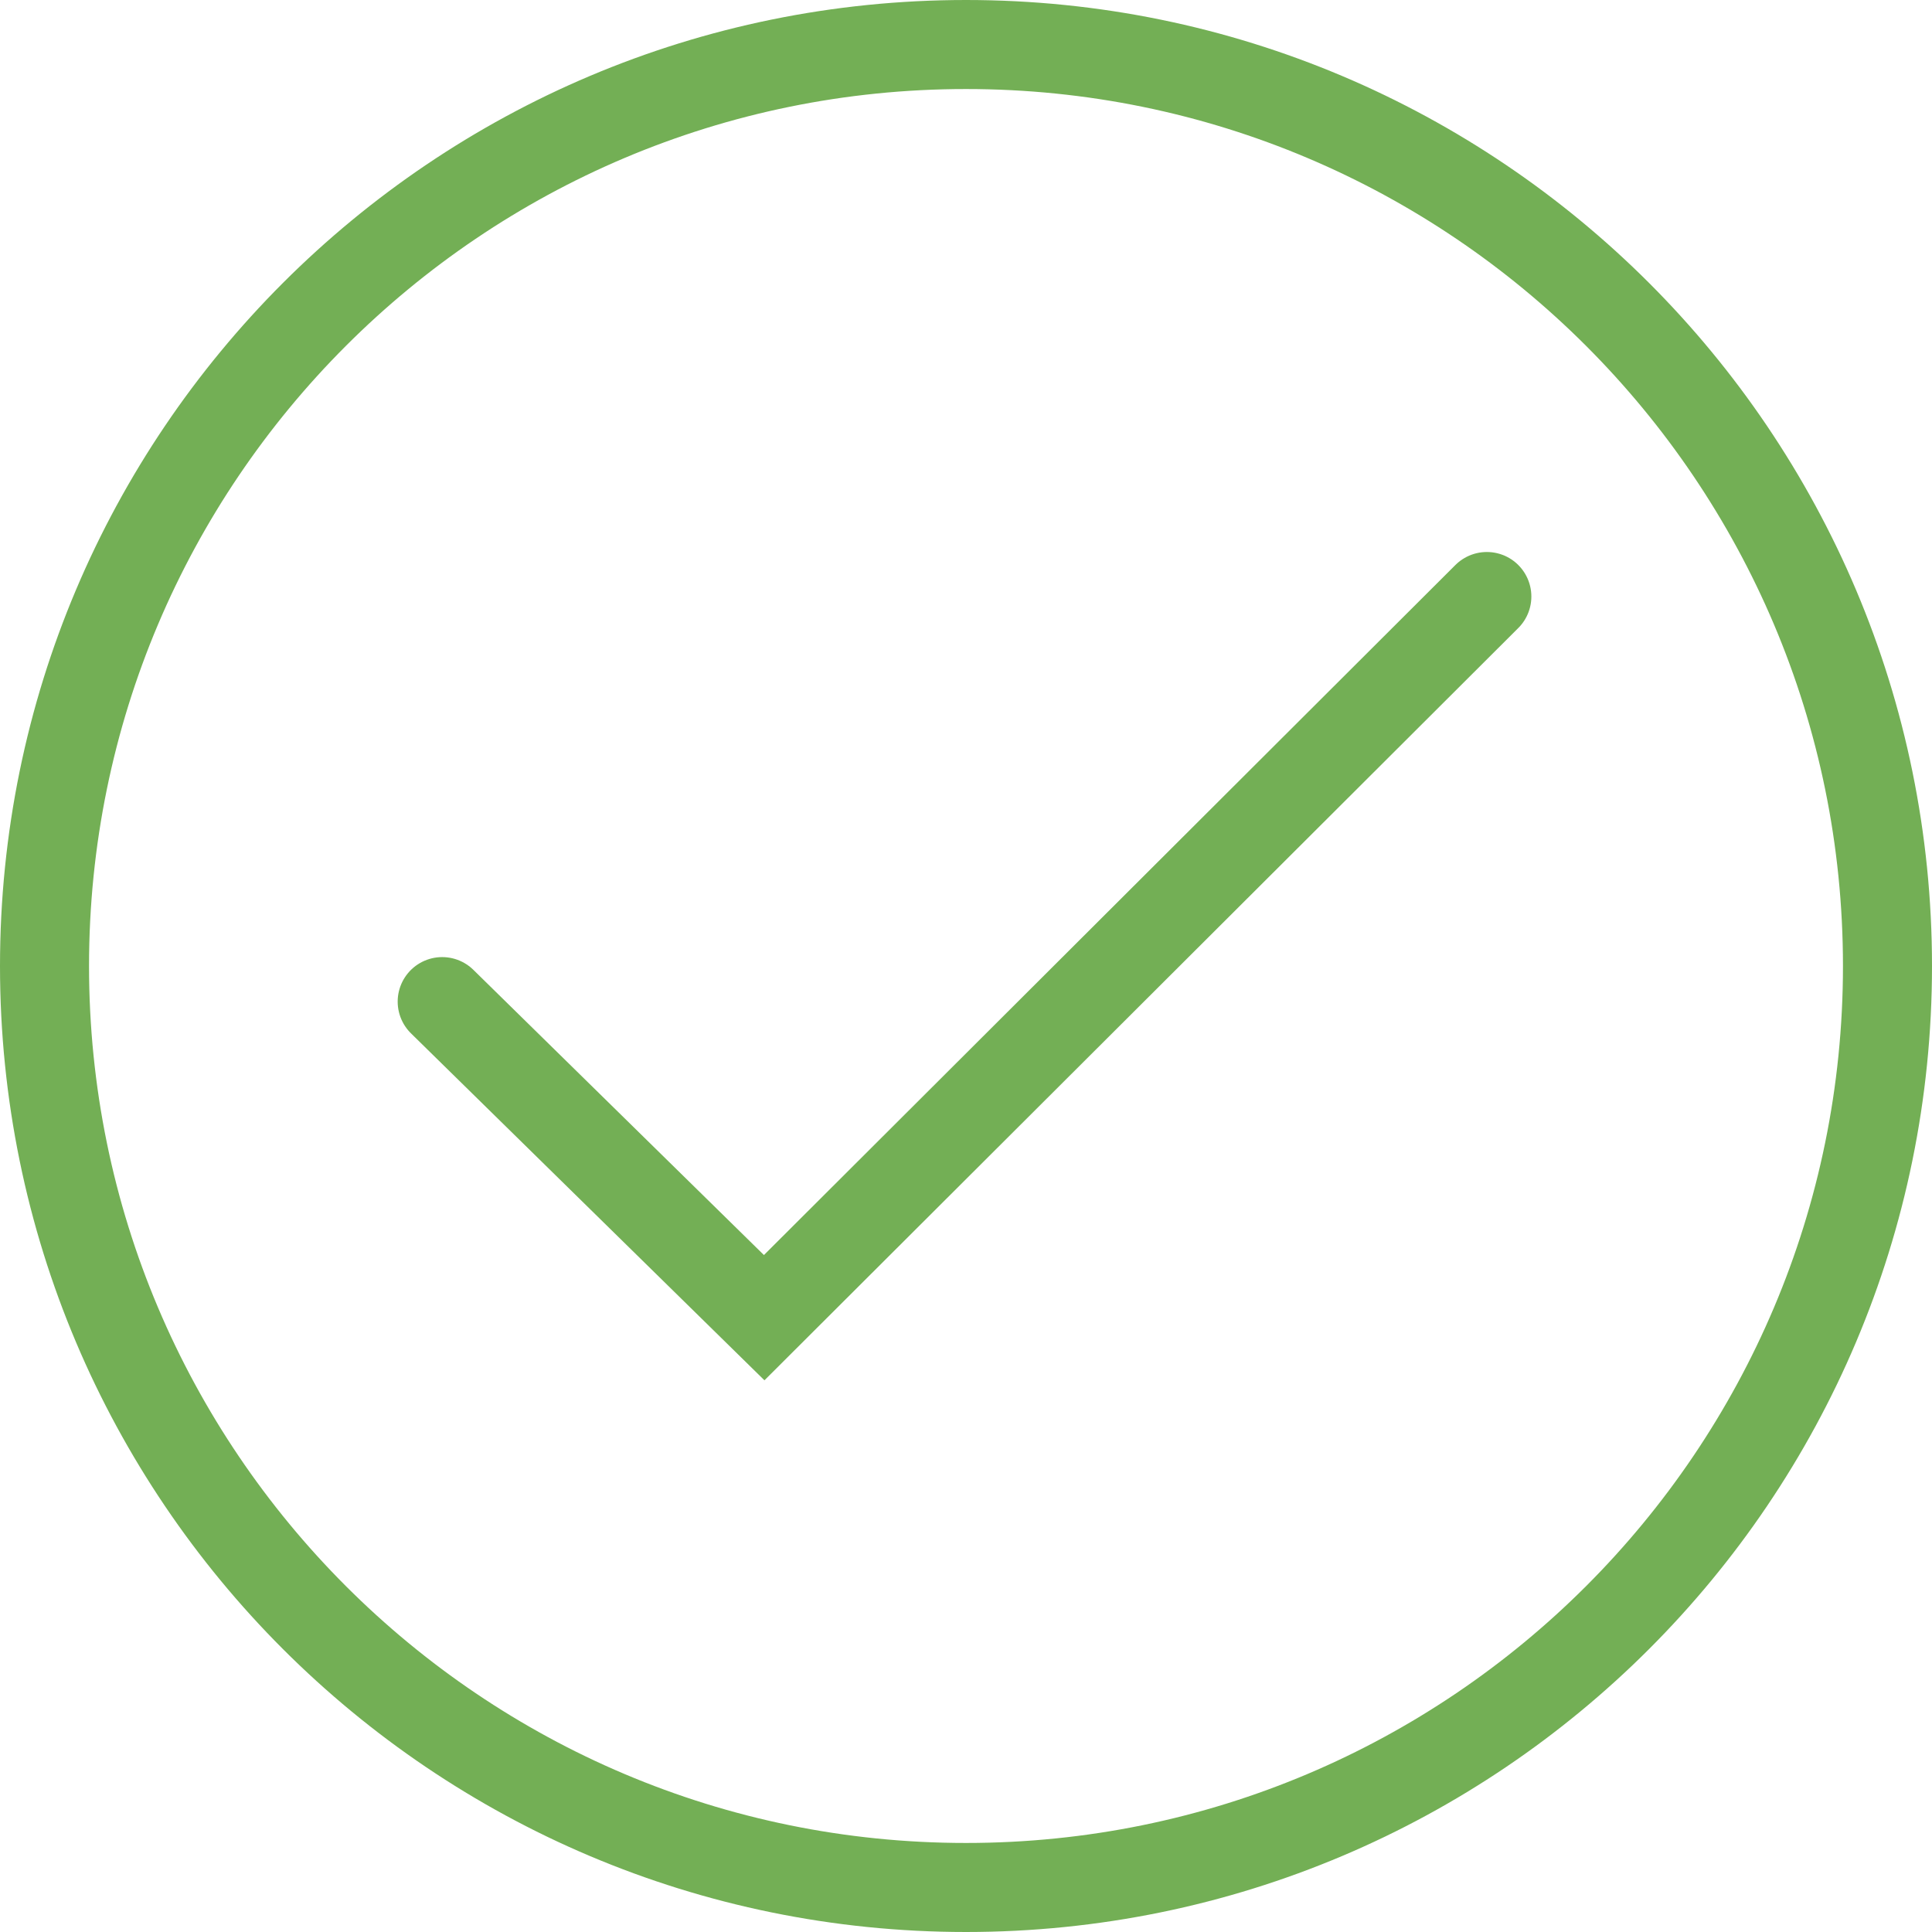
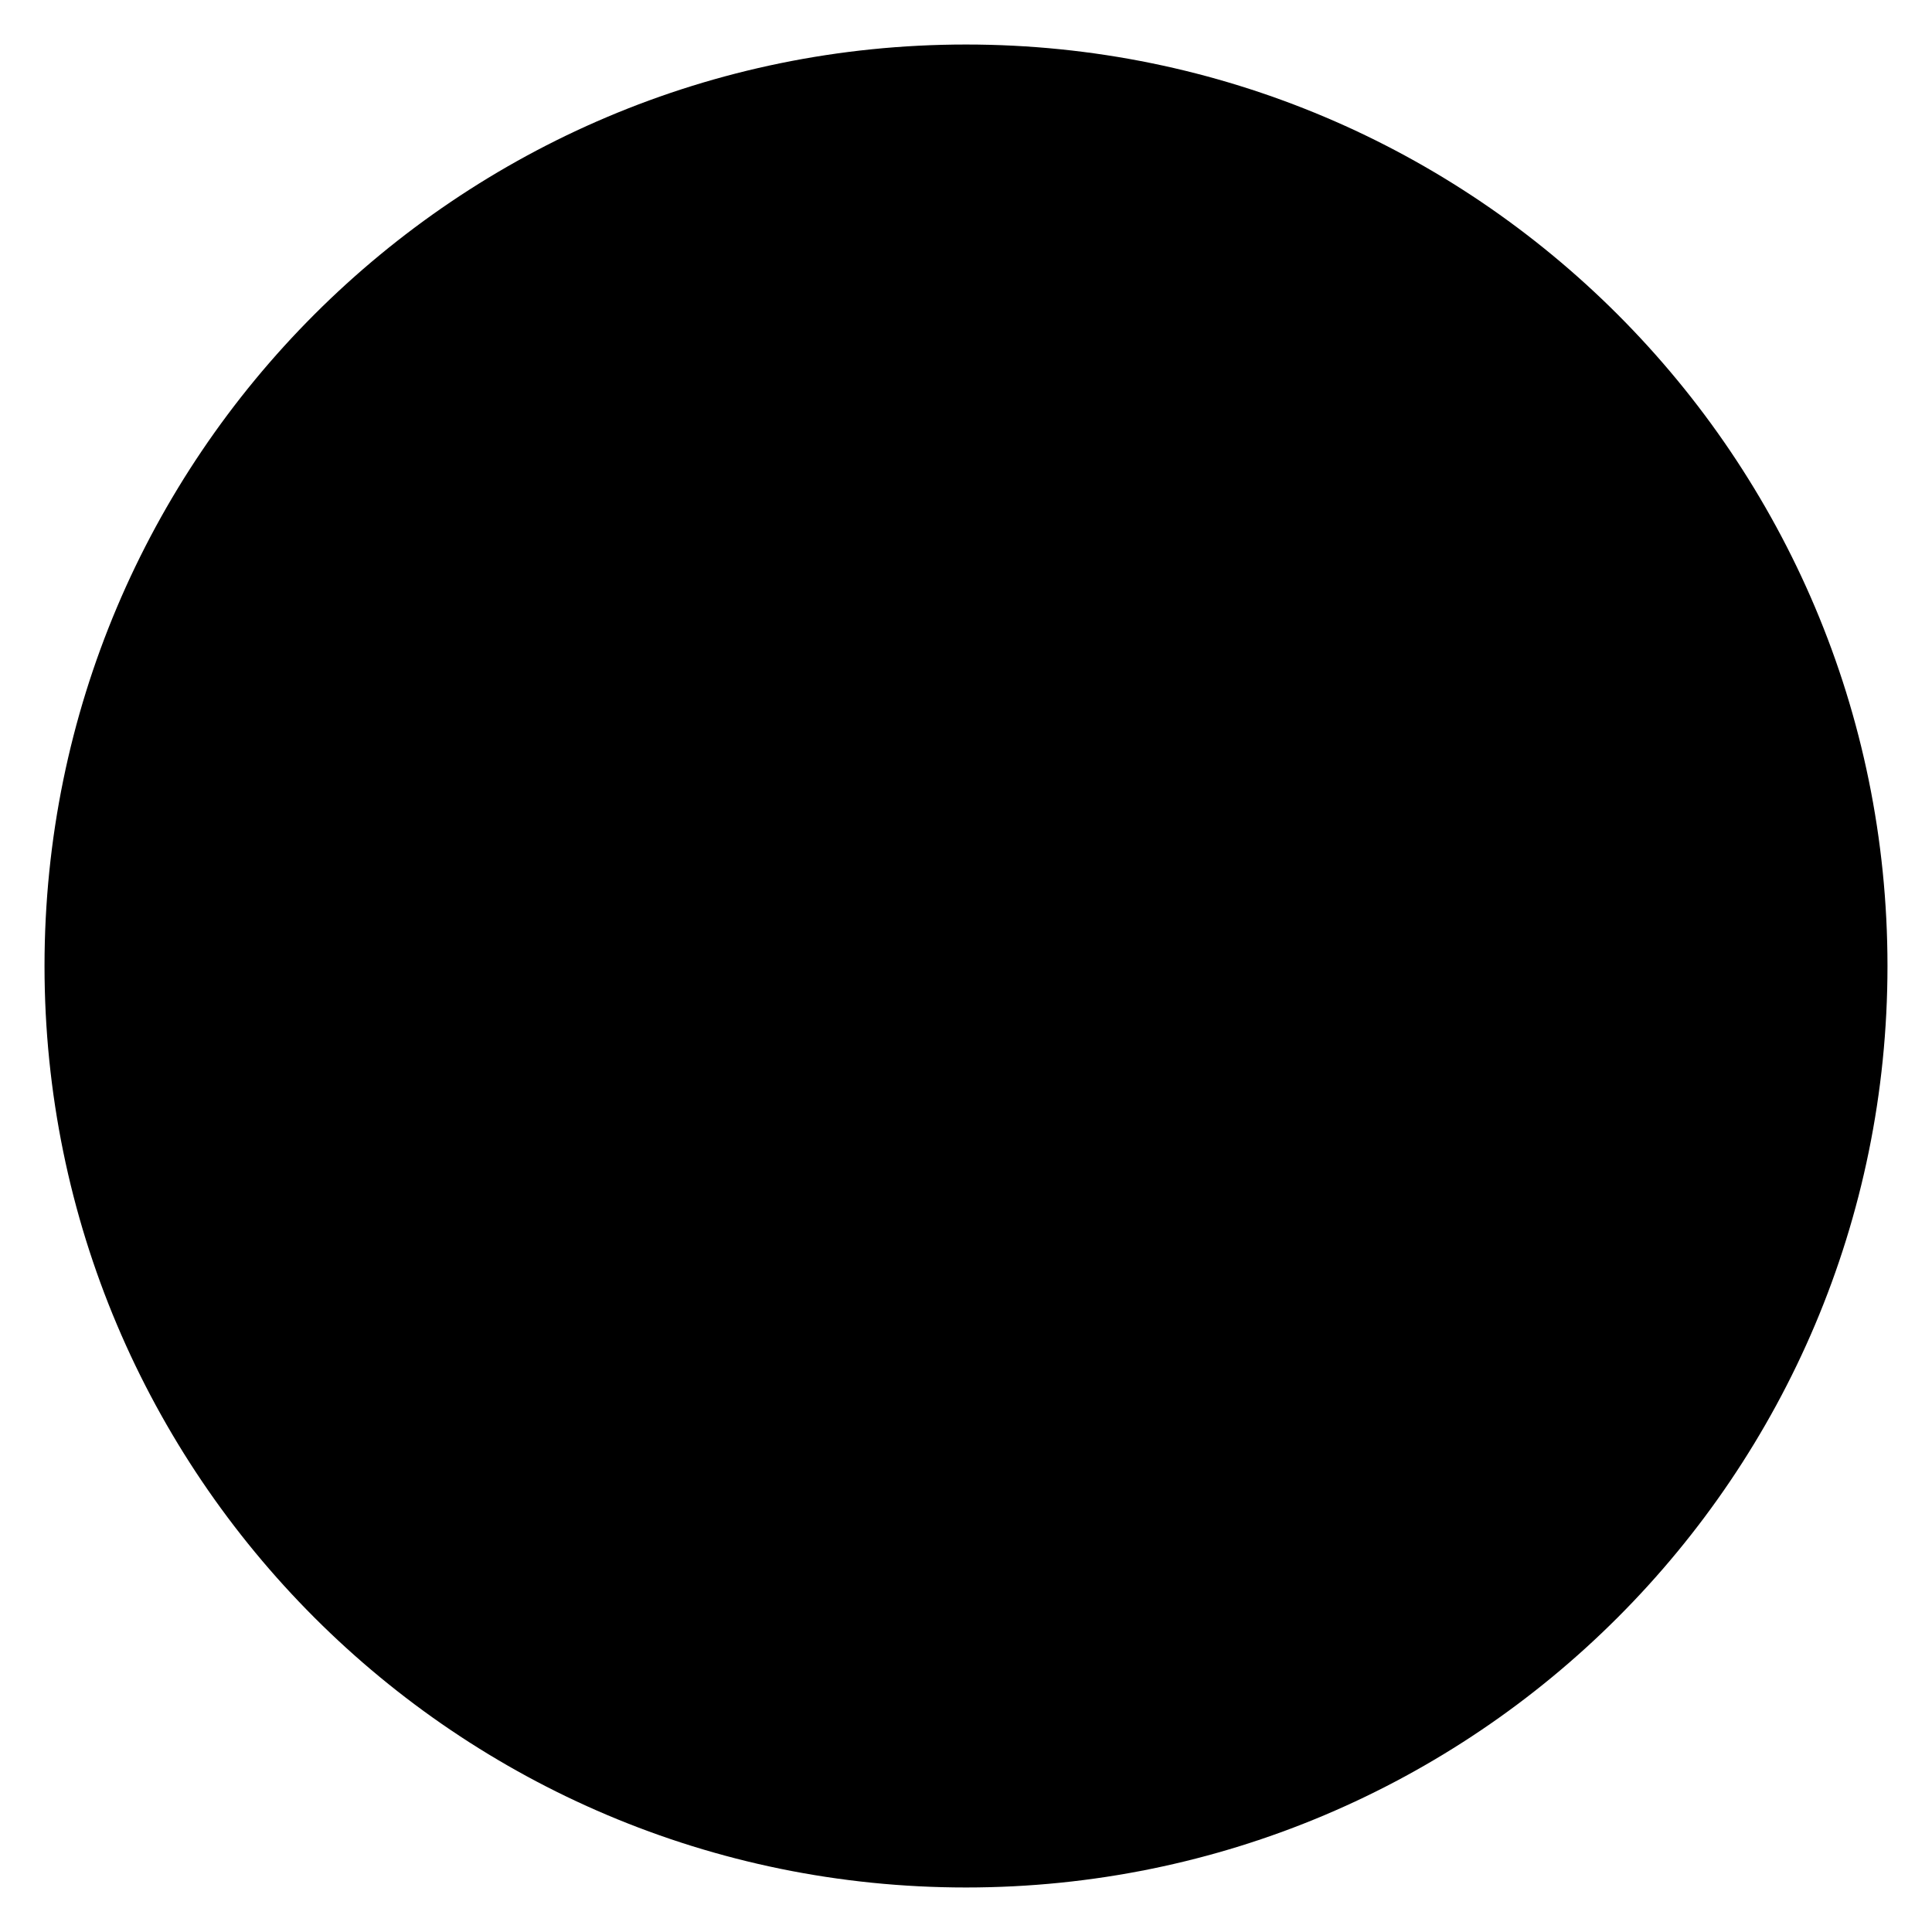
<svg xmlns="http://www.w3.org/2000/svg" version="1.1" viewBox="0 0 130.2 130.2">
-   <circle class="path circle" fill="none" stroke="#73AF55" stroke-width="6" stroke-miterlimit="10" cx="65.1" cy="65.1" r="62.1" />
-   <polyline class="path check" fill="none" stroke="#73AF55" stroke-width="6" stroke-linecap="round" stroke-miterlimit="10" points="100.2,40.2 51.5,88.8 29.8,67.5 " />
+   <circle class="path circle" cx="65.1" cy="65.1" r="62.1" />
+   <polyline class="path check" stroke-linecap="round" points="100.2,40.2 51.5,88.8 29.8,67.5 " />
</svg>
